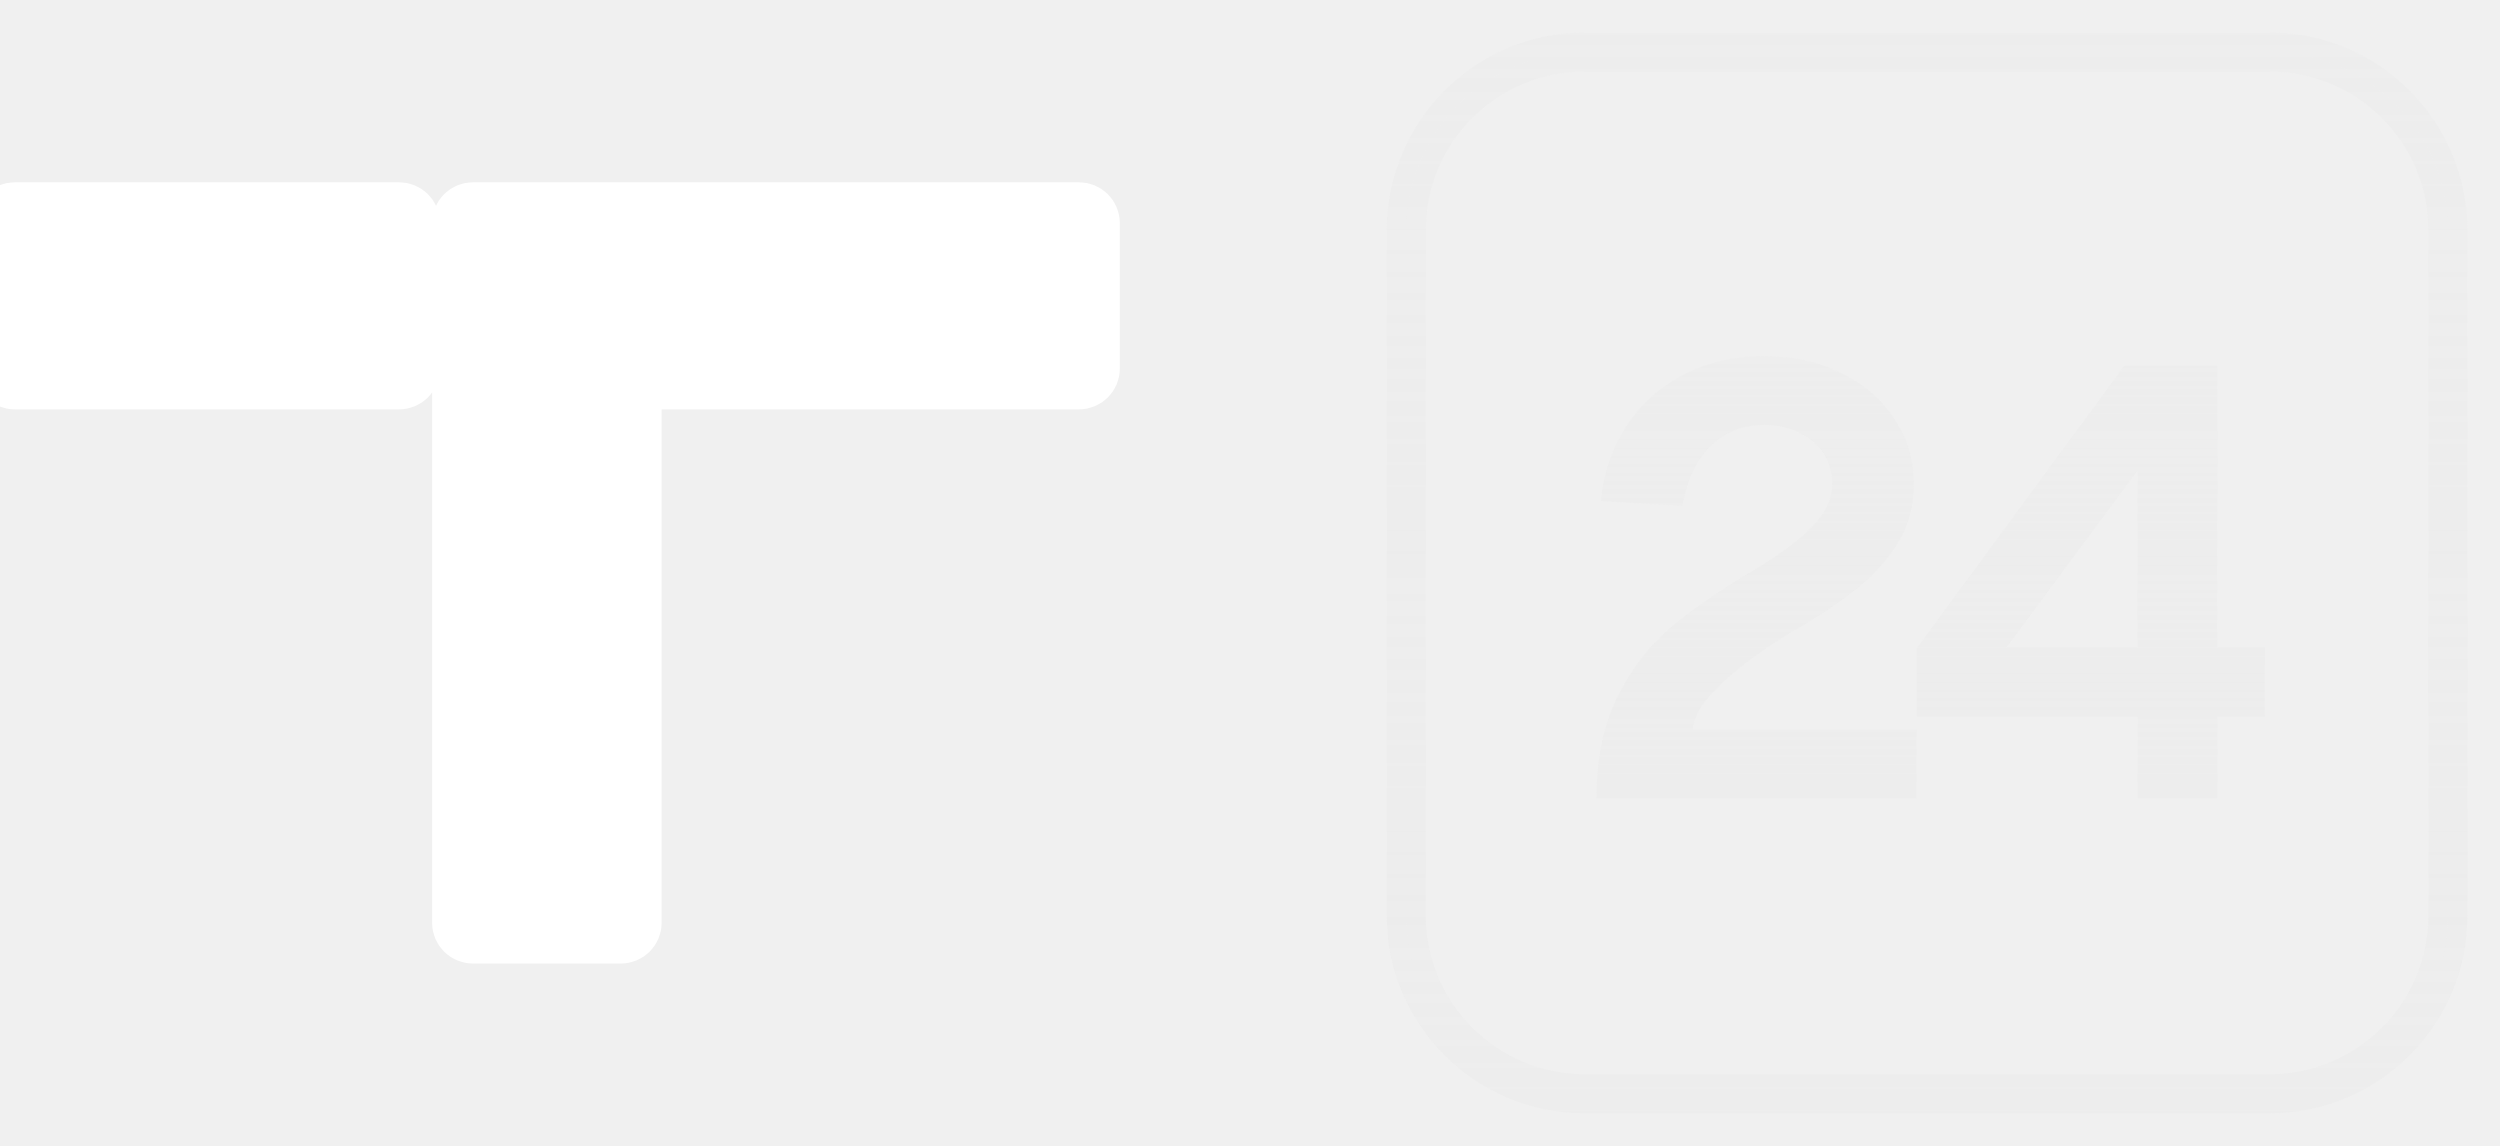
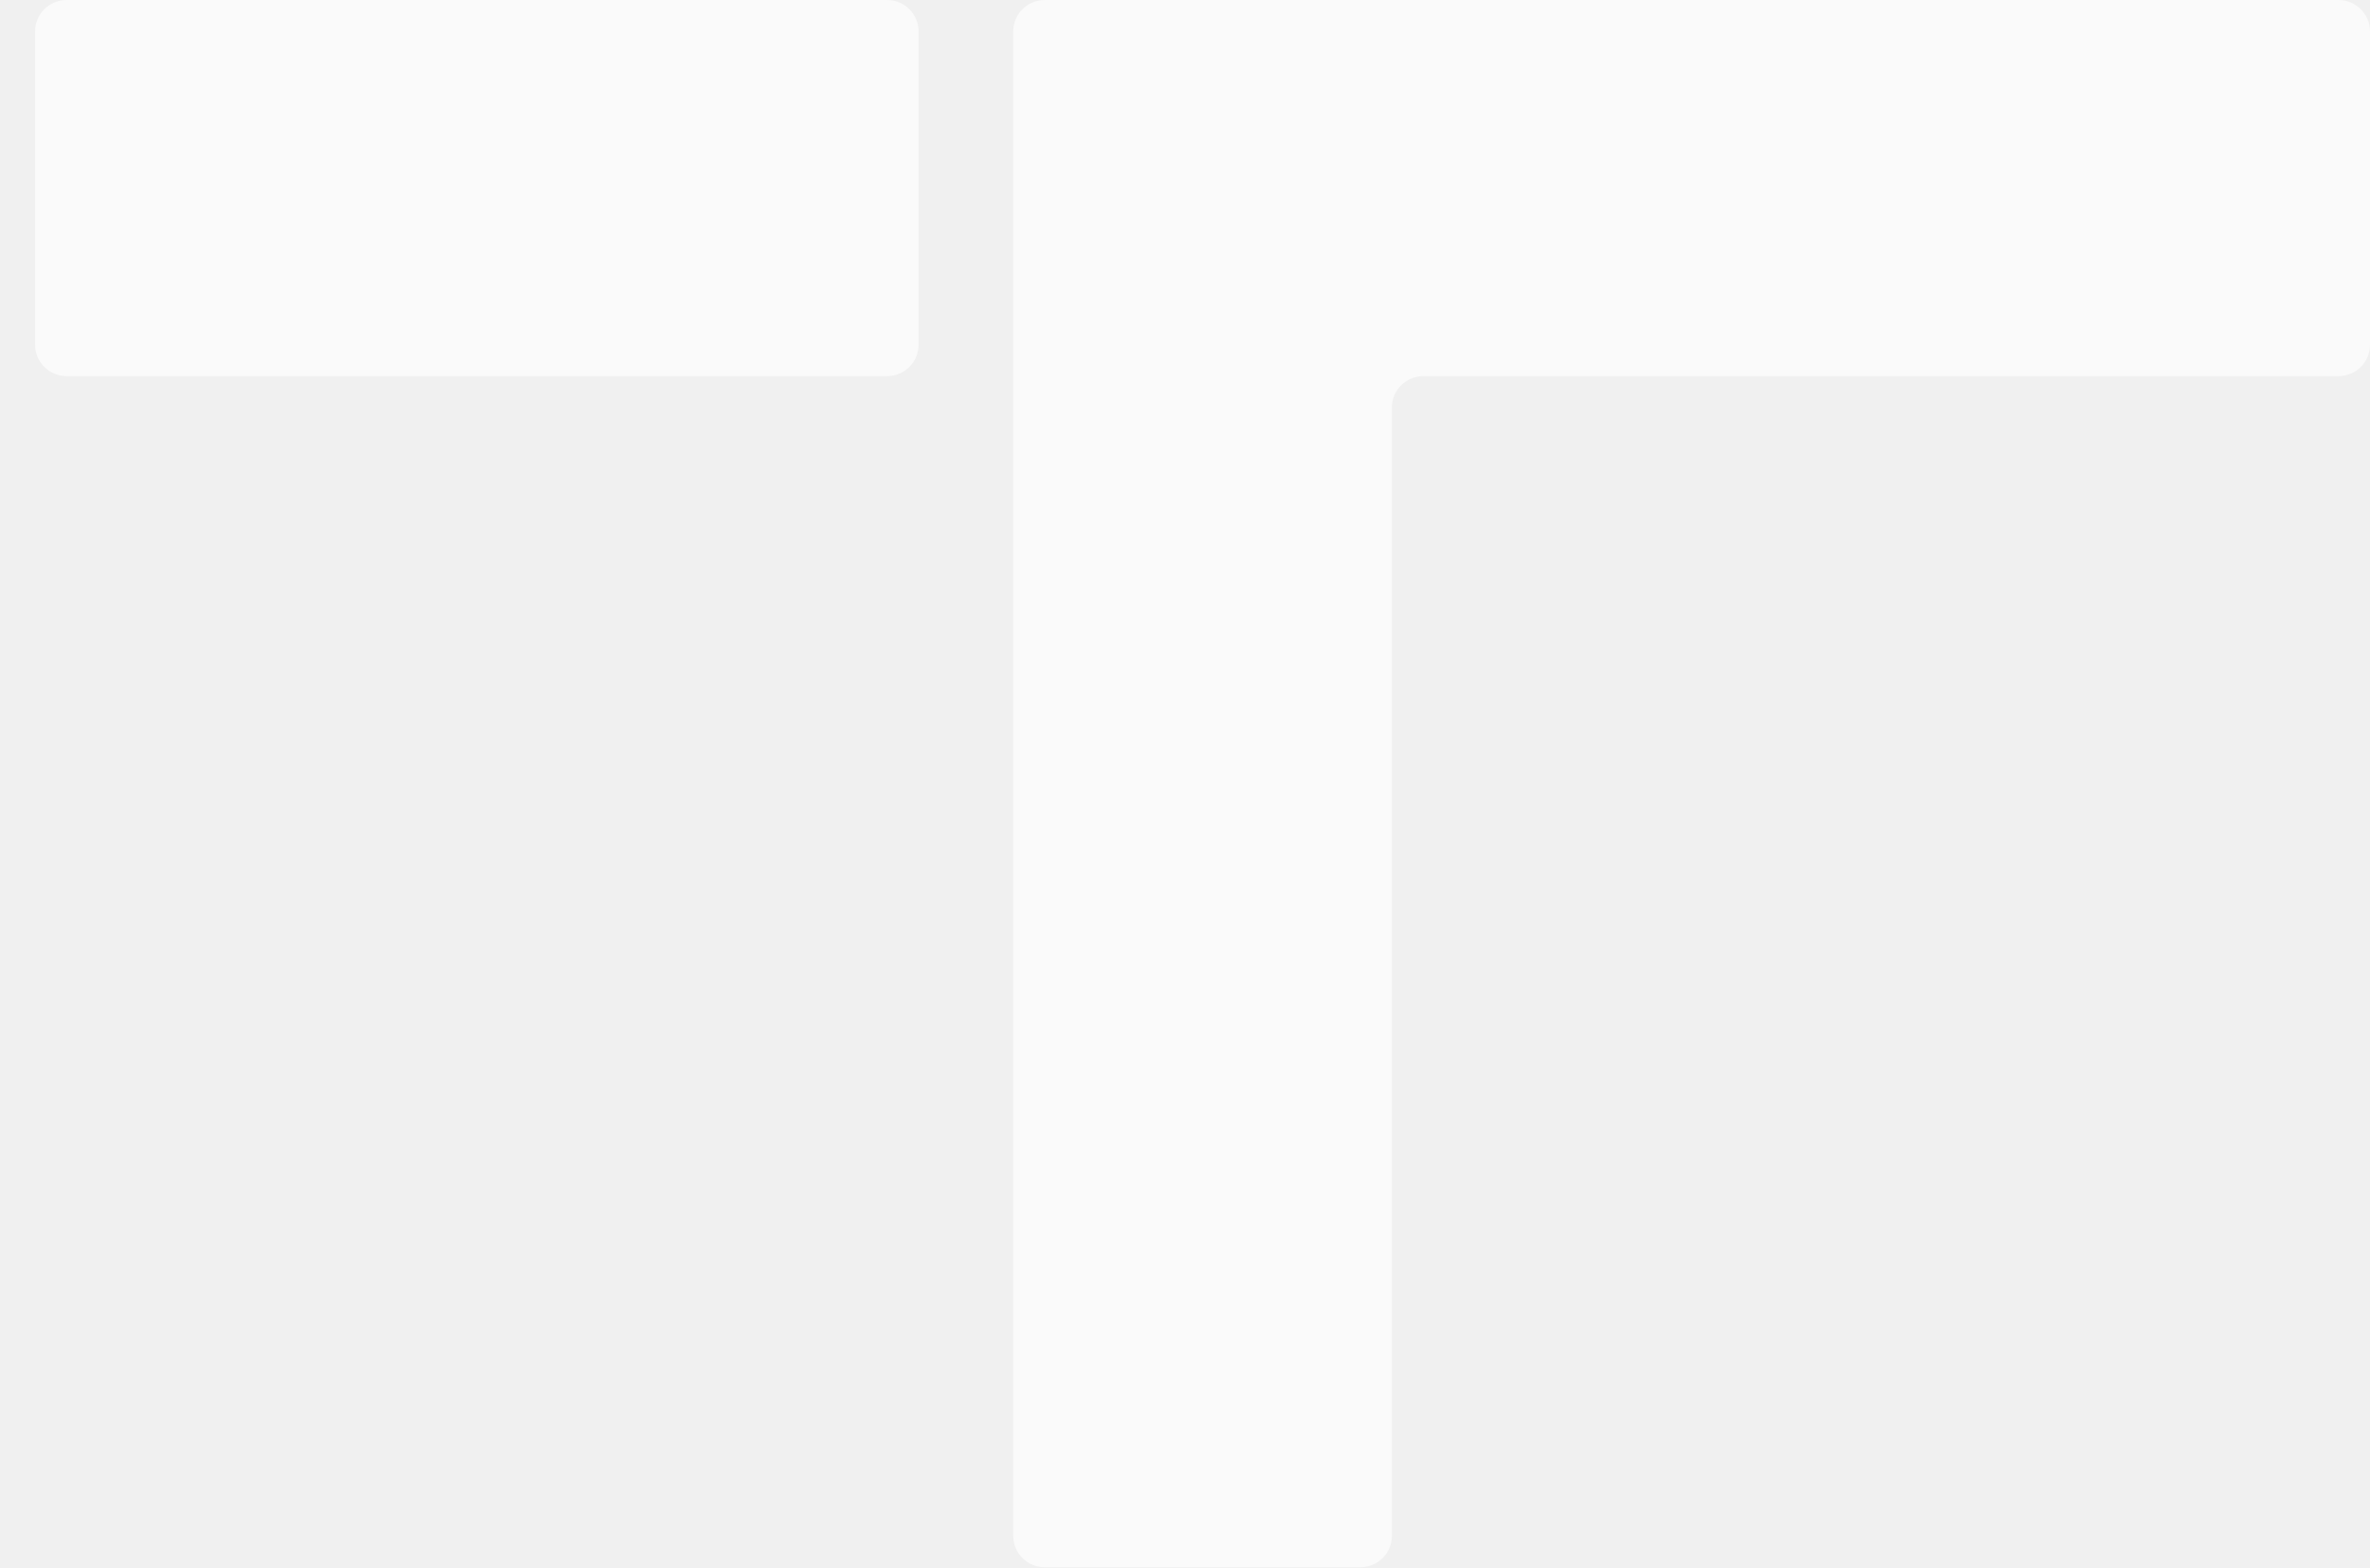
- <svg xmlns="http://www.w3.org/2000/svg" width="48" height="22" viewBox="0 0 48 22" fill="none">
-   <path d="M43.579 1H30.421C28.532 1 27 2.532 27 4.421V17.579C27 19.468 28.532 21 30.421 21H43.579C45.468 21 47 19.468 47 17.579V4.421C47 2.532 45.468 1 43.579 1Z" fill="#EDEDED" fill-opacity="0.08" />
-   <path d="M43.579 1H30.421C28.532 1 27 2.532 27 4.421V17.579C27 19.468 28.532 21 30.421 21H43.579C45.468 21 47 19.468 47 17.579V4.421C47 2.532 45.468 1 43.579 1Z" fill="#EDEDED" fill-opacity="0.08" />
-   <path d="M43.579 1H30.421C28.532 1 27 2.532 27 4.421V17.579C27 19.468 28.532 21 30.421 21H43.579C45.468 21 47 19.468 47 17.579V4.421C47 2.532 45.468 1 43.579 1Z" stroke="url(#paint0_linear_13_1109)" stroke-width="0.75" />
-   <path d="M30.735 9.621C30.79 9.083 30.954 8.603 31.226 8.182C31.5 7.761 31.862 7.434 32.314 7.2C32.774 6.958 33.296 6.837 33.881 6.837C34.427 6.837 34.919 6.946 35.355 7.165C35.792 7.375 36.131 7.668 36.373 8.042C36.622 8.416 36.746 8.837 36.746 9.305C36.746 9.703 36.653 10.061 36.465 10.381C36.279 10.701 36.029 10.989 35.717 11.247C35.413 11.496 35.035 11.757 34.583 12.03C34.325 12.171 34.044 12.35 33.741 12.568C33.437 12.779 33.156 13.017 32.899 13.282C32.649 13.539 32.517 13.781 32.5 14.007H36.794V15.329H30.653C30.653 14.557 30.79 13.902 31.062 13.364C31.335 12.826 31.667 12.393 32.057 12.065C32.447 11.73 33.011 11.34 33.752 10.896C34.228 10.607 34.583 10.338 34.816 10.089C35.059 9.831 35.18 9.566 35.18 9.293C35.18 9.075 35.125 8.88 35.015 8.709C34.906 8.537 34.75 8.405 34.548 8.311C34.353 8.21 34.131 8.159 33.881 8.159C33.46 8.159 33.114 8.295 32.84 8.568C32.568 8.833 32.388 9.215 32.302 9.714L30.735 9.621ZM42.573 12.428H43.486V13.761H42.573V15.329H41.041V13.761H36.806V12.44L40.784 7.024H42.573V12.428ZM41.041 12.428V9.036L38.526 12.428H41.041Z" fill="url(#paint1_linear_13_1109)" />
-   <path d="M0 4.28C0 4.125 0.127 4 0.284 4H7.662C7.819 4 7.946 4.125 7.946 4.28V7.08C7.946 7.235 7.819 7.36 7.662 7.36H0.284C0.127 7.36 0 7.235 0 7.08V4.28ZM8.797 4.28C8.797 4.125 8.924 4 9.081 4H20.716C20.873 4 21 4.125 21 4.28V7.08C21 7.235 20.873 7.36 20.716 7.36H12.486C12.33 7.36 12.203 7.485 12.203 7.64V17.72C12.203 17.875 12.076 18 11.919 18H9.081C8.924 18 8.797 17.875 8.797 17.72V4.28Z" fill="white" />
-   <path d="M0 4.28C0 4.125 0.127 4 0.284 4H7.662C7.819 4 7.946 4.125 7.946 4.28V7.08C7.946 7.235 7.819 7.36 7.662 7.36H0.284C0.127 7.36 0 7.235 0 7.08V4.28ZM8.797 4.28C8.797 4.125 8.924 4 9.081 4H20.716C20.873 4 21 4.125 21 4.28V7.08C21 7.235 20.873 7.36 20.716 7.36H12.486C12.33 7.36 12.203 7.485 12.203 7.64V17.72C12.203 17.875 12.076 18 11.919 18H9.081C8.924 18 8.797 17.875 8.797 17.72V4.28Z" stroke="white" />
-   <defs>
-     <linearGradient id="paint0_linear_13_1109" x1="36.999" y1="0.474" x2="36.999" y2="21.526" gradientUnits="userSpaceOnUse">
-       <stop stop-color="#EDEDED" stop-opacity="0.8" />
-       <stop offset="1" stop-color="#EDEDED" />
-     </linearGradient>
-     <linearGradient id="paint1_linear_13_1109" x1="36.999" y1="6.907" x2="36.999" y2="15.095" gradientUnits="userSpaceOnUse">
-       <stop stop-color="#EDEDED" stop-opacity="0.8" />
-       <stop offset="1" stop-color="#EDEDED" />
-     </linearGradient>
-   </defs>
+ <svg xmlns="http://www.w3.org/2000/svg" width="62" height="41" viewBox="0 0 62 41" fill="none">
+   <path d="M0.918 0.82C0.918 0.367 1.288 0 1.744 0H23.205C23.661 0 24.03 0.367 24.03 0.82V9.02C24.03 9.473 23.661 9.84 23.205 9.84H1.744C1.288 9.84 0.918 9.473 0.918 9.02V0.82Z" fill="white" fill-opacity="0.65" />
+   <path d="M26.507 0.82C26.507 0.367 26.876 0 27.332 0H61.175C61.63 0 62 0.367 62 0.82V9.02C62 9.473 61.63 9.84 61.175 9.84H37.237C36.781 9.84 36.412 10.207 36.412 10.66V40.18C36.412 40.633 36.042 41 35.586 41H27.332C26.876 41 26.507 40.633 26.507 40.18V0.82Z" fill="white" fill-opacity="0.65" />
</svg>
